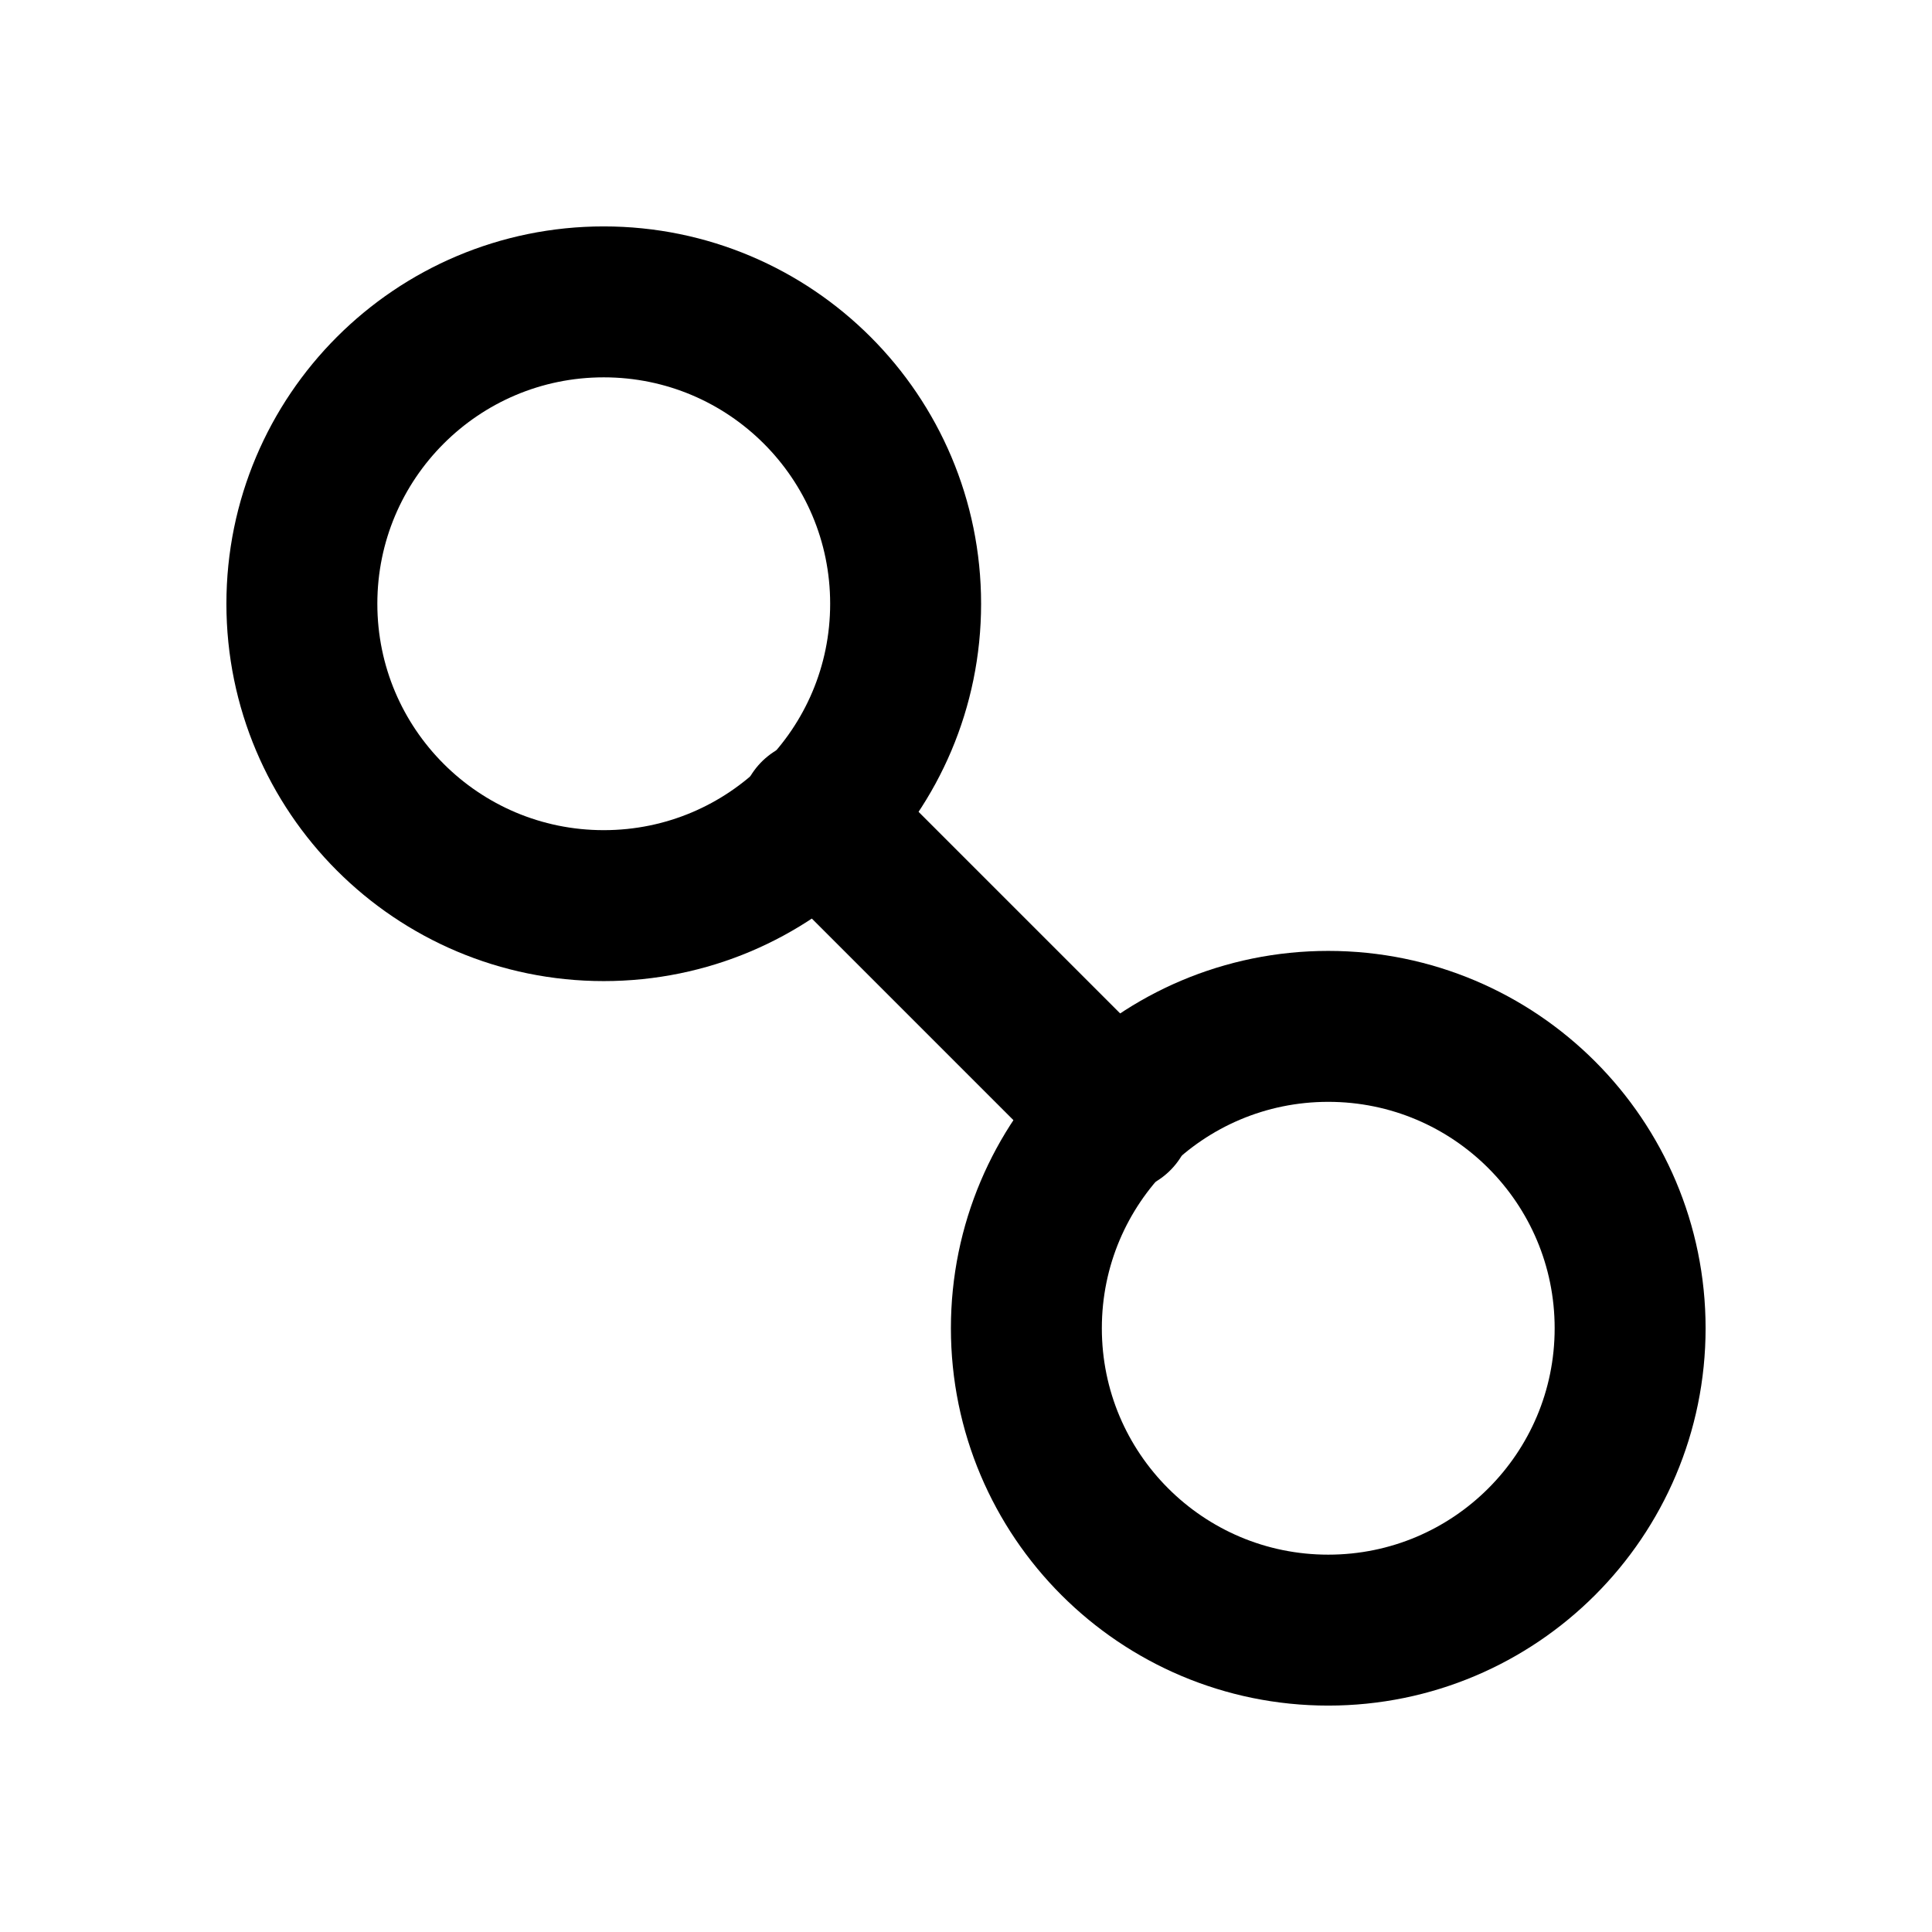
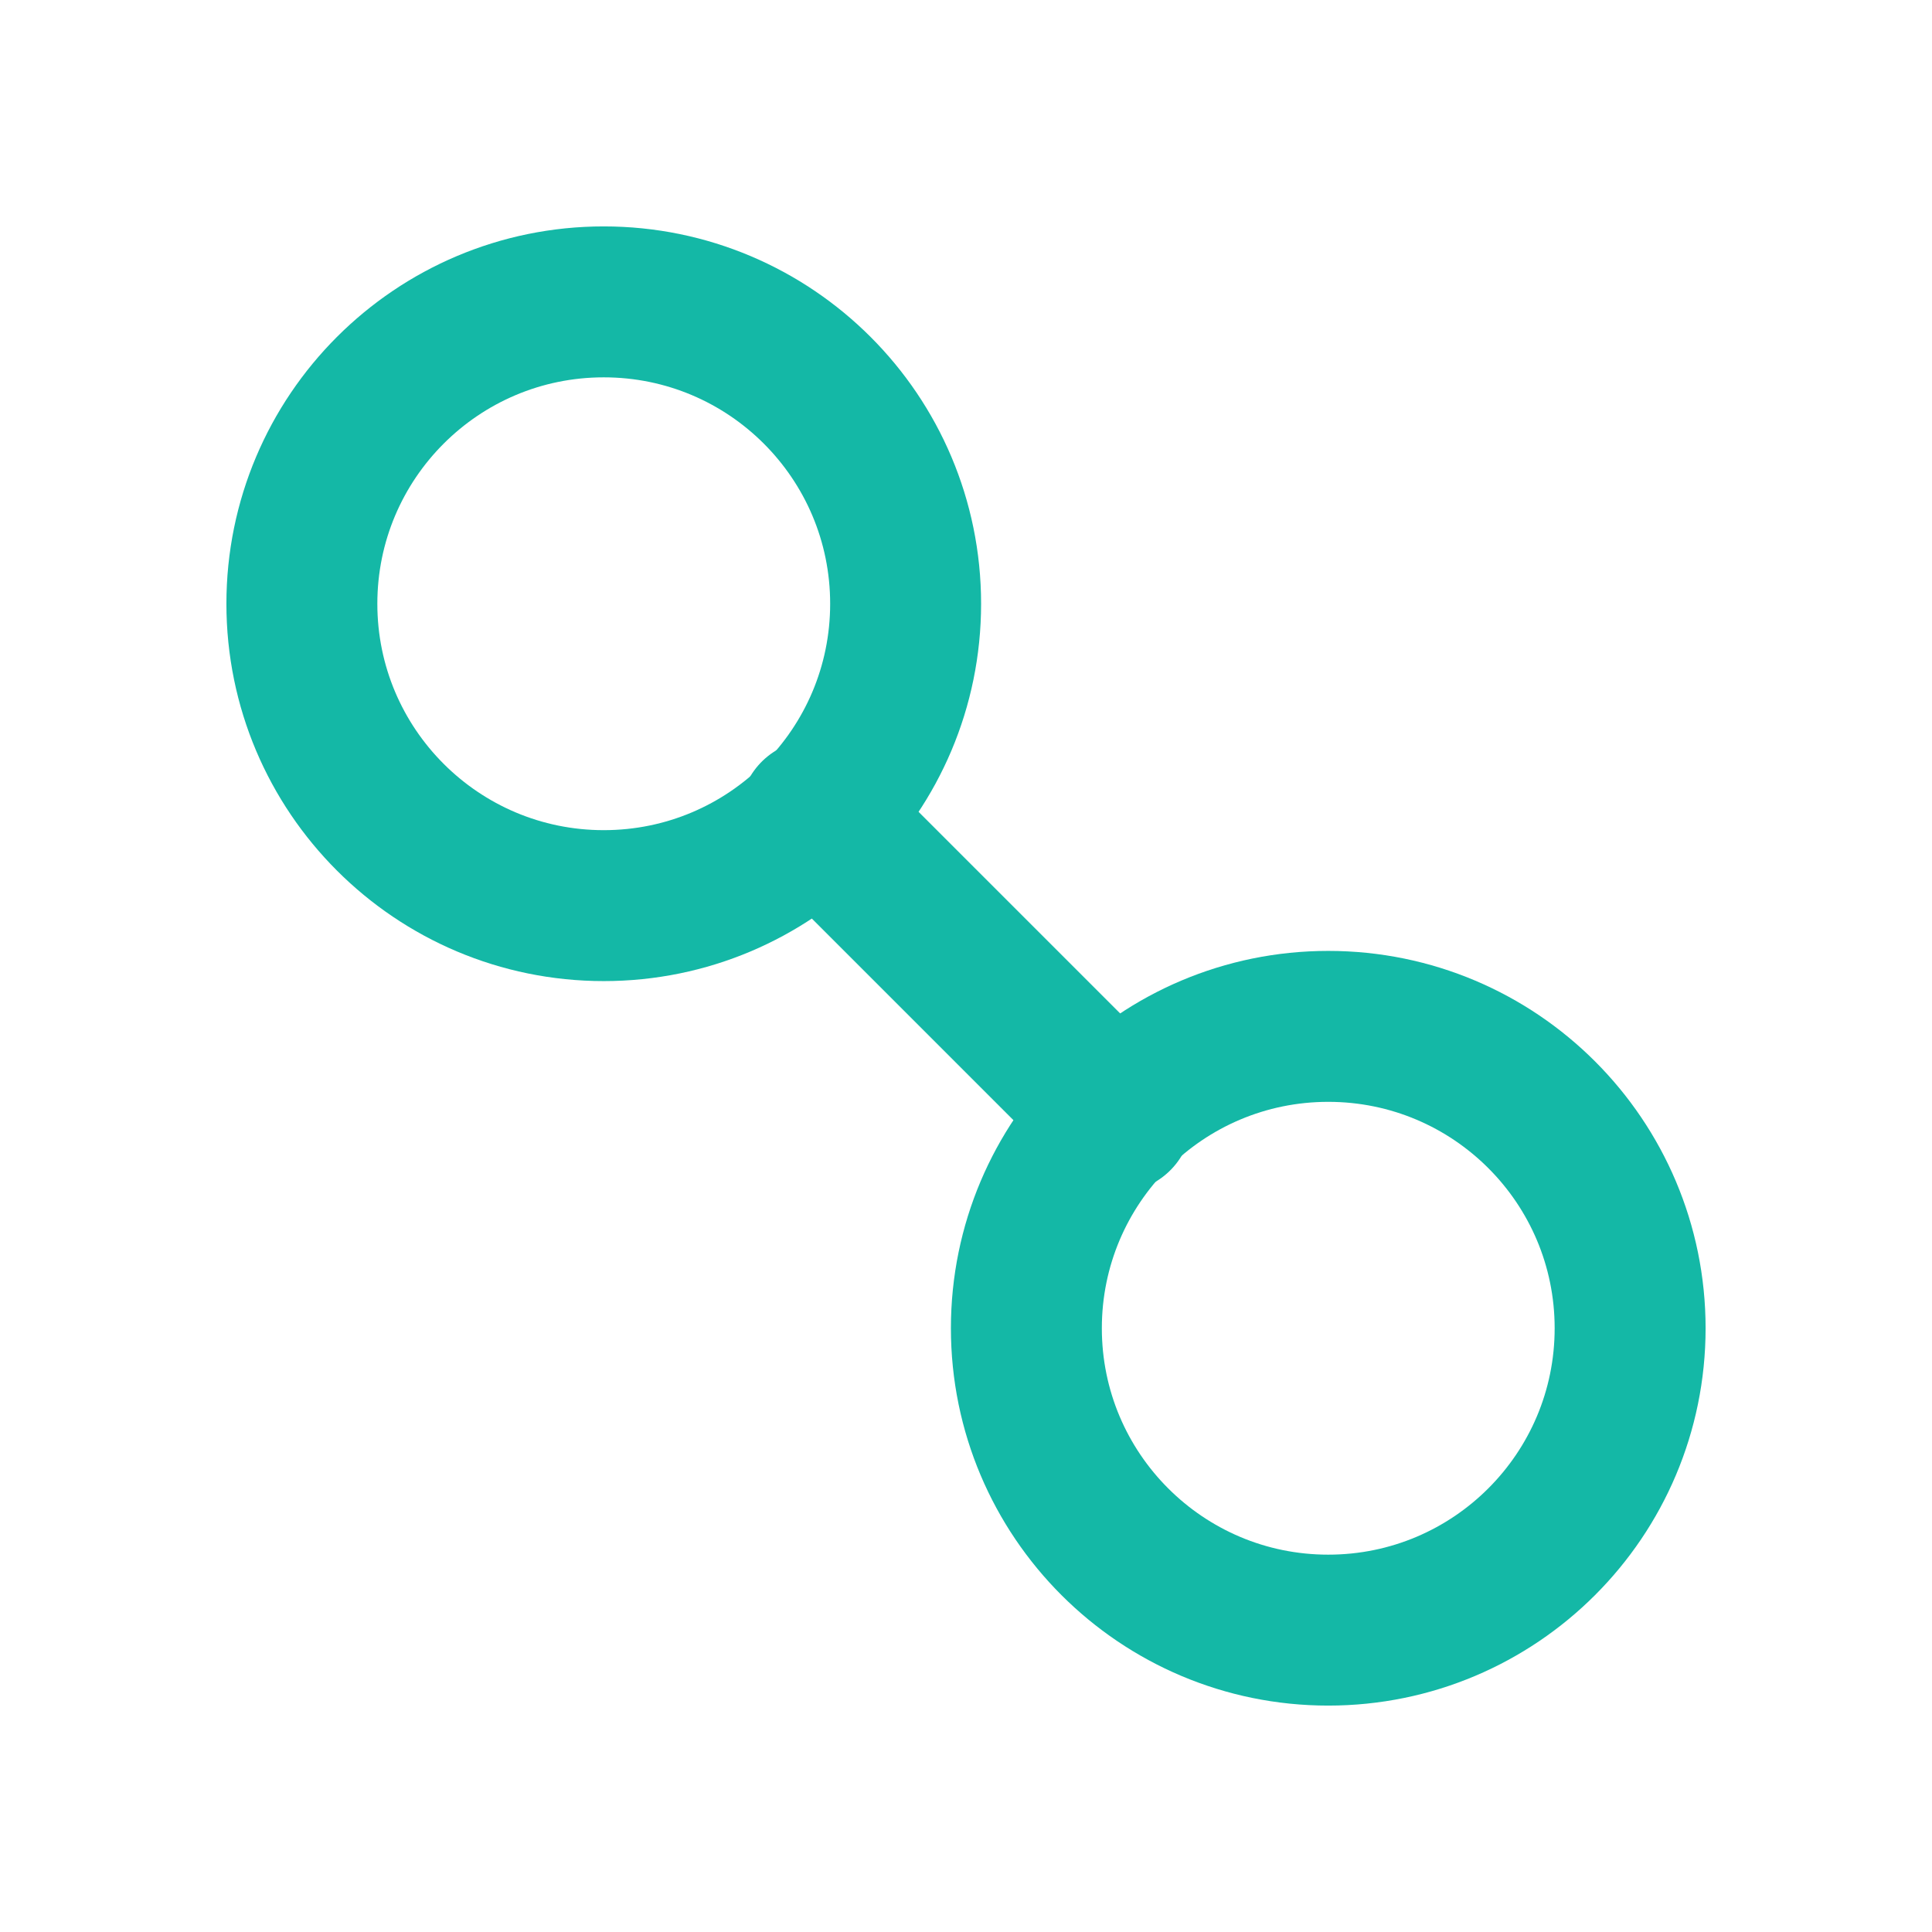
- <svg xmlns="http://www.w3.org/2000/svg" viewBox="0 0 32 32" fill="none" stroke="currentColor" stroke-width="2.5" stroke-linecap="round" stroke-linejoin="round" aria-hidden="true">
+ <svg xmlns="http://www.w3.org/2000/svg" viewBox="0 0 32 32" fill="none" stroke="#14b8a6" stroke-width="2.5" stroke-linecap="round" stroke-linejoin="round" aria-hidden="true">
  <circle cx="10" cy="10" r="5" />
  <circle cx="22" cy="22" r="5" />
  <path d="M13.5 13.5 18.5 18.5" />
</svg>
